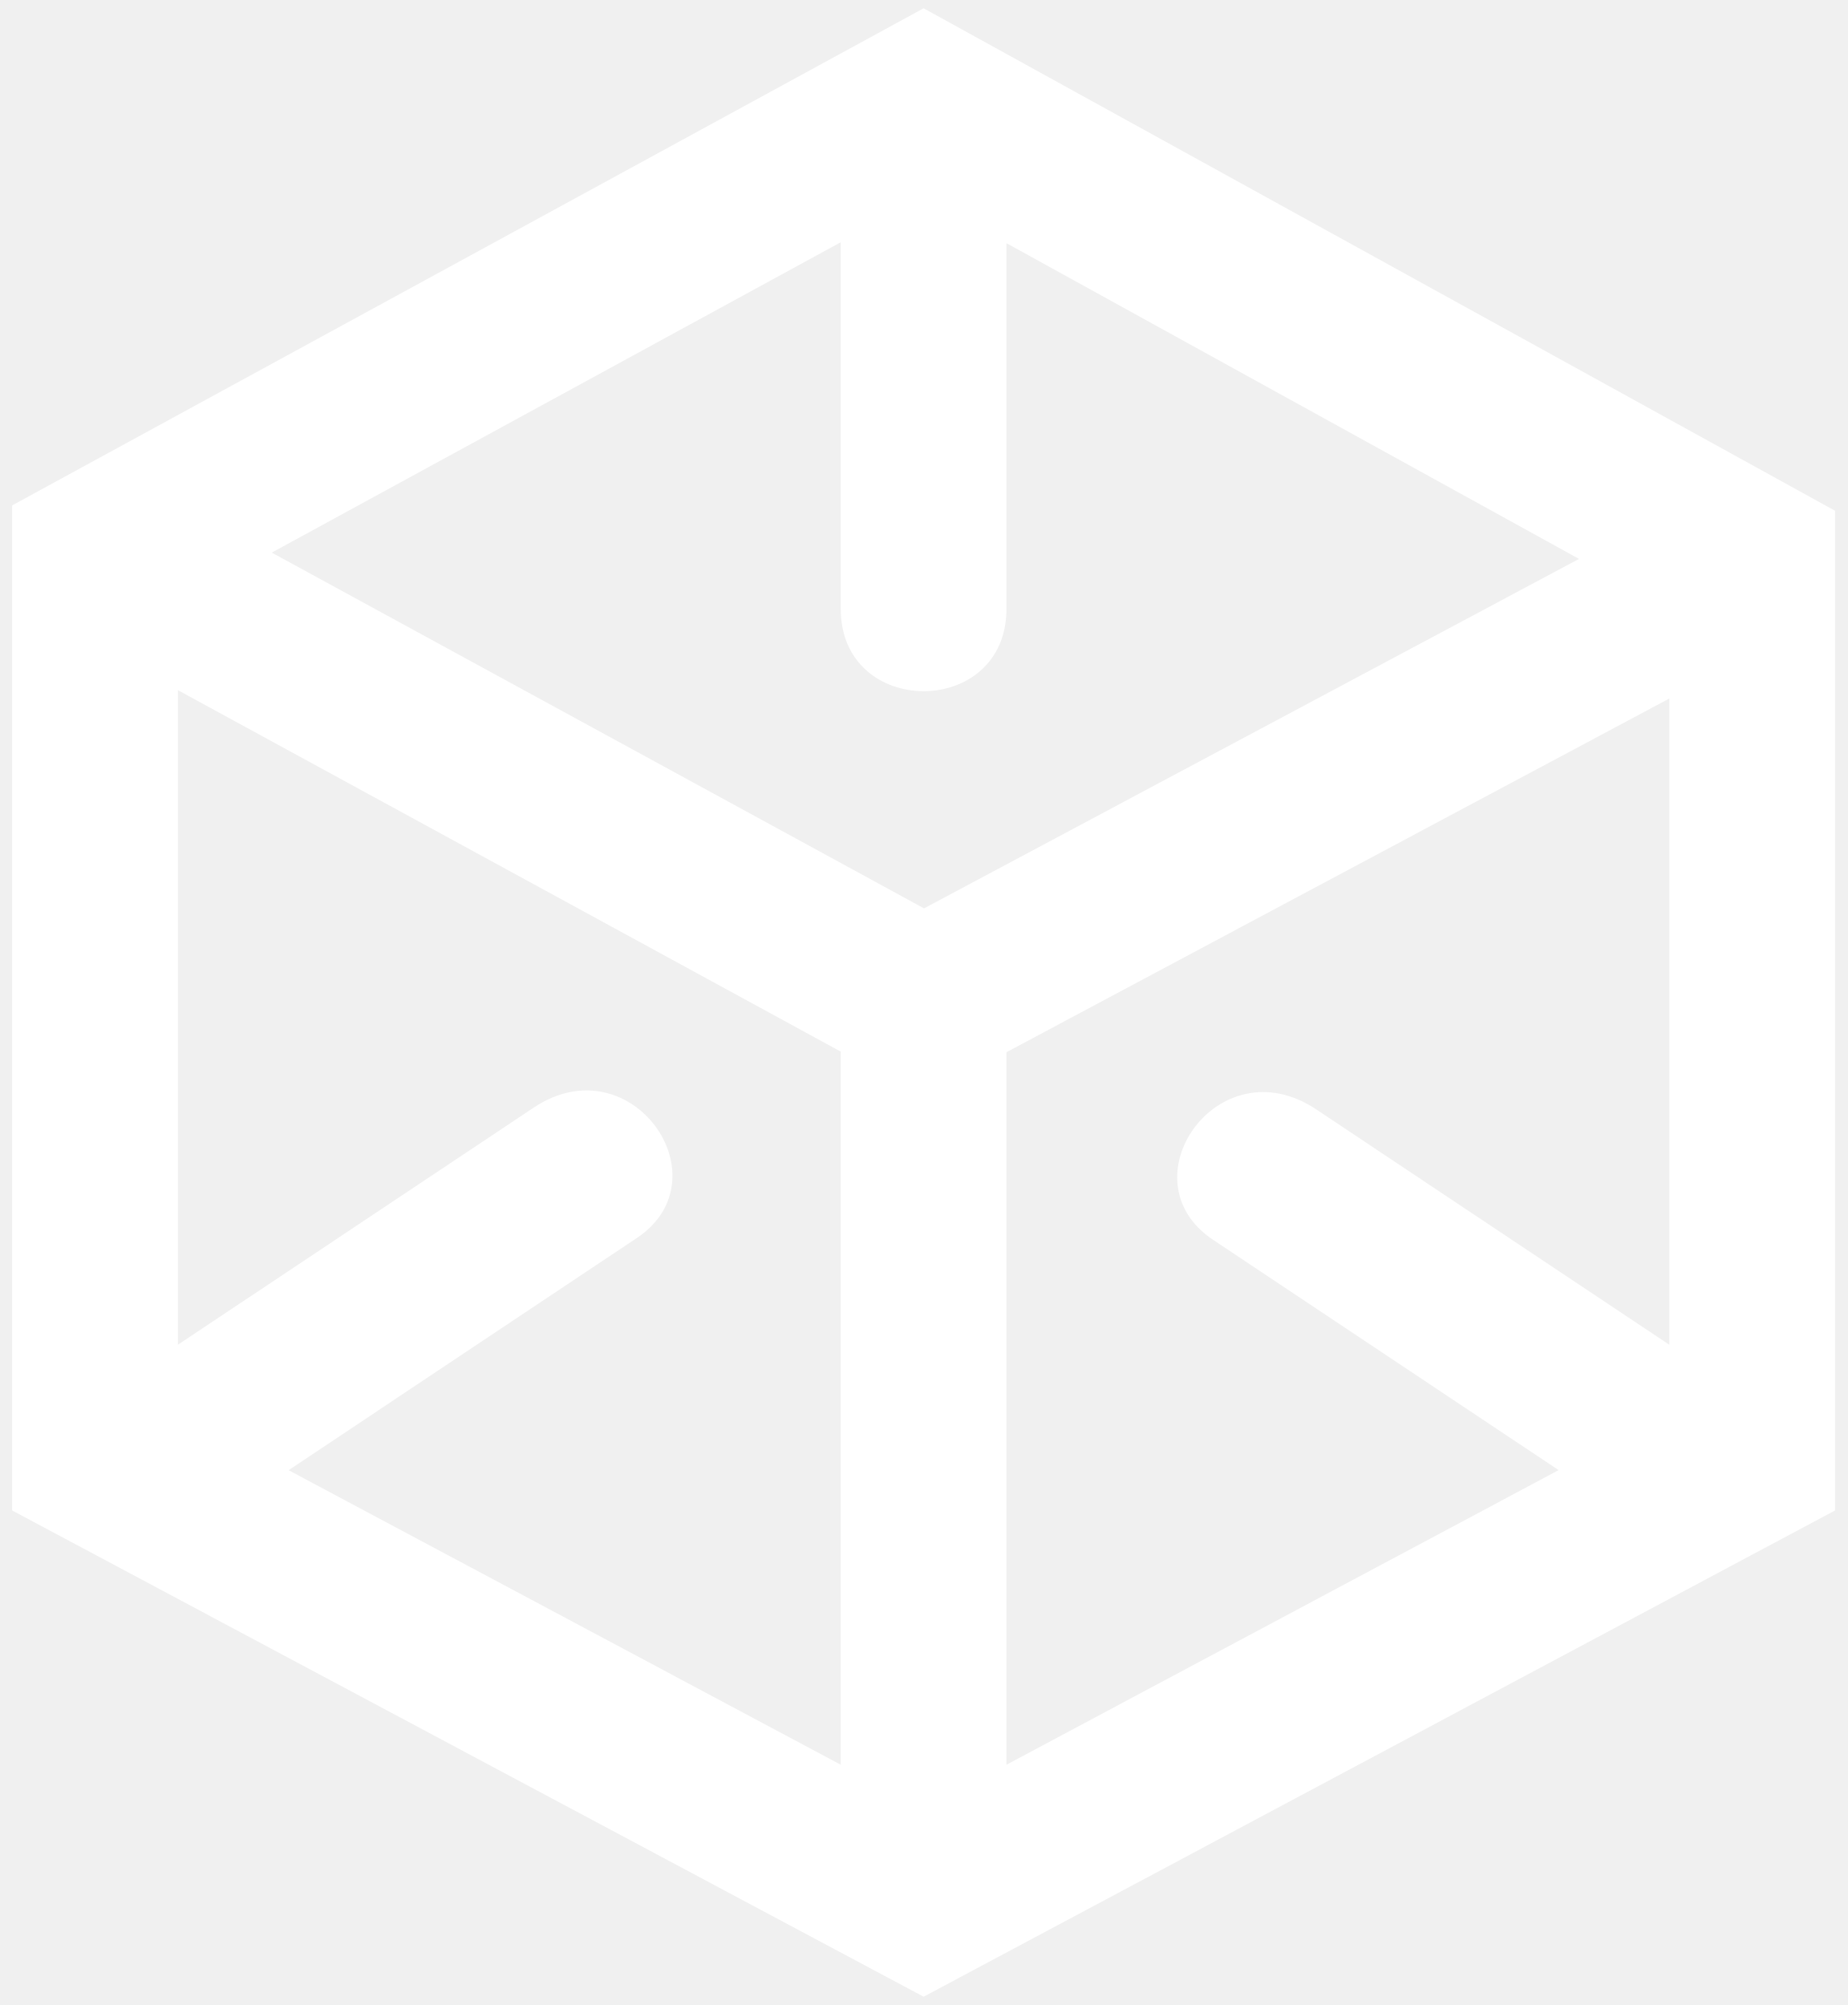
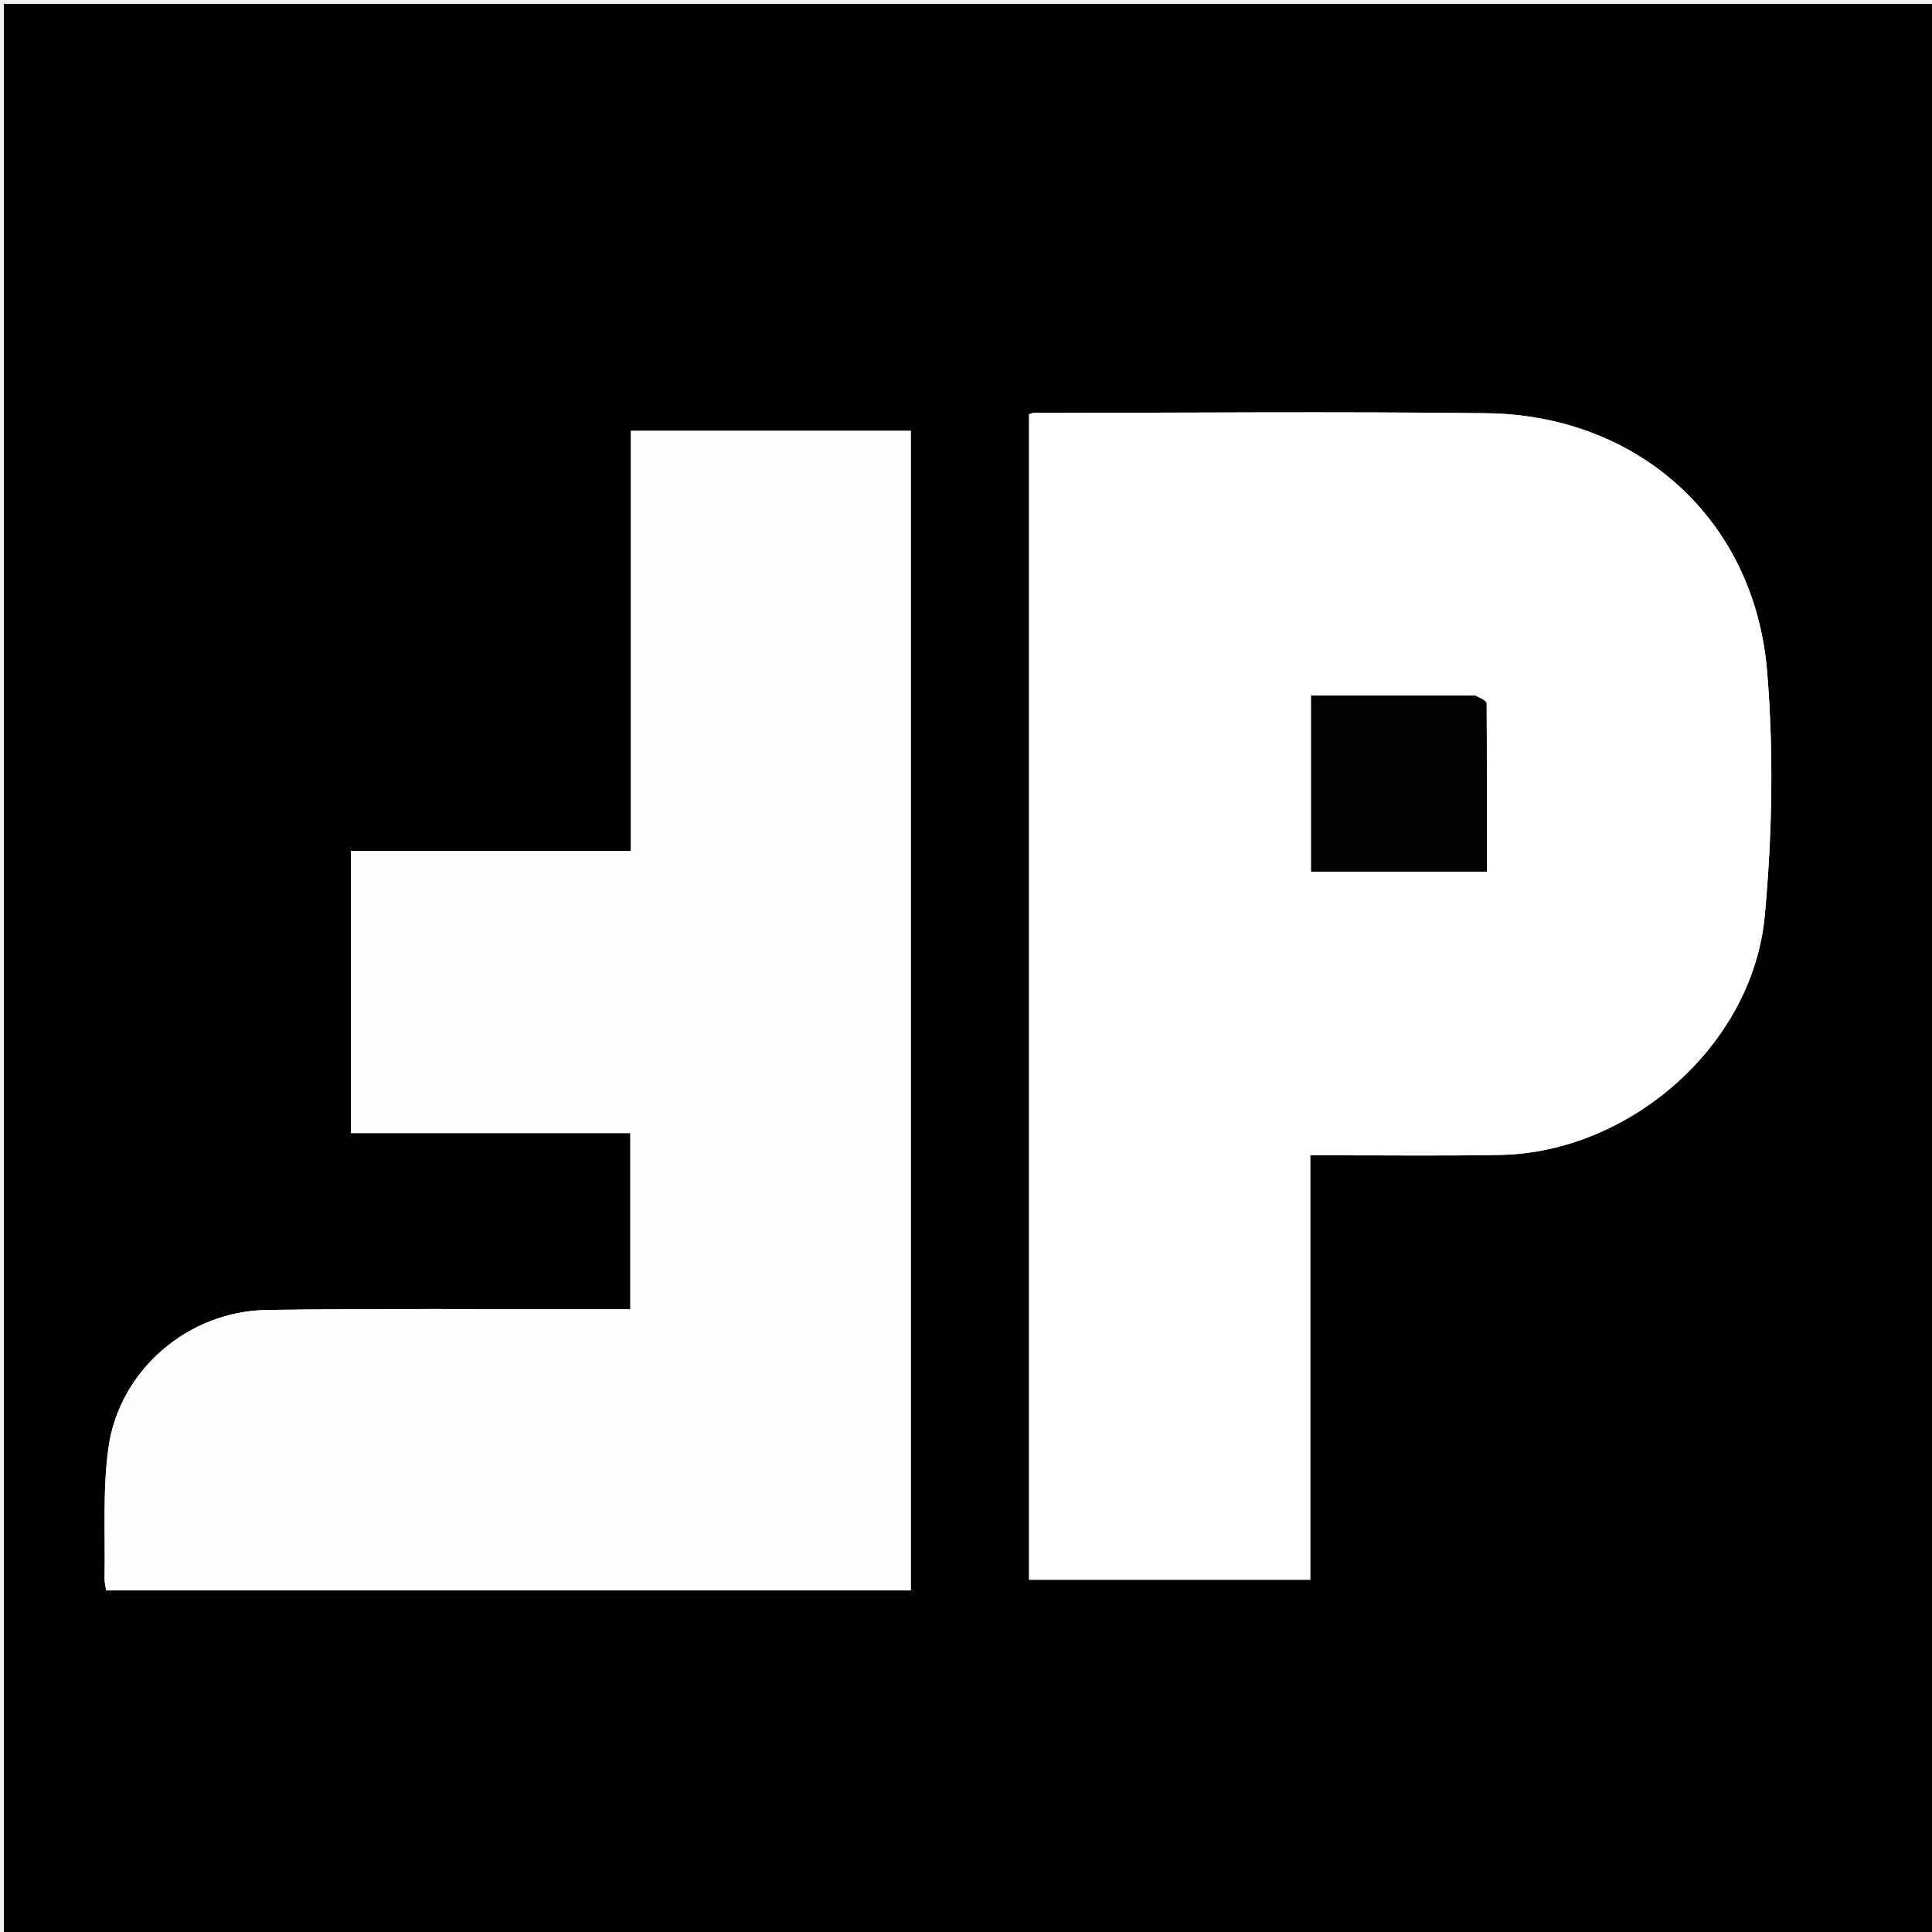
- <svg xmlns="http://www.w3.org/2000/svg" version="1.1" id="Layer_1" x="0px" y="0px" width="152px" height="165px" viewBox="0 0 152 165" enable-background="new 0 0 152 165" xml:space="preserve">
-   <path fill="#FFFFFF" d="M76,0.682L1,41.591v82.711l75,40.016l75-40.016V42.034L76,0.682z M69.182,145.227l-45.436-24.239  l28.643-19.098c7.364-4.902-0.45-16.084-8.475-10.739l-29.277,19.514v-53.87l54.545,29.748V145.227z M22.361,45.477l46.82-25.541  v30.177c0,9.02,13.636,9.027,13.636,0V20.011l47.114,25.984l-53.897,28.76L22.361,45.477z M82.818,86.591l54.545-29.107v53.182  l-29.066-19.377c-8.052-5.352-15.839,5.83-8.489,10.732l28.445,18.961l-45.436,24.245L82.818,86.591L82.818,86.591z" />
+ <svg xmlns="http://www.w3.org/2000/svg" version="1.1" id="Layer_1" x="0px" y="0px" width="100%" viewBox="0 0 500 500" enable-background="new 0 0 500 500" xml:space="preserve">
+   <path fill="#000000" opacity="1" stroke="none" d=" M317,501   C211.333,501 106.167,501 1,501   C1,334.333 1,167.667 1,1   C167.667,1 334.333,1 501,1   C501,167.667 501,334.333 501,501   C439.833,501 378.667,501 317,501  M309.5,408.836   C319.263,408.836 329.027,408.836 339.093,408.836   C339.093,371.942 339.093,335.676 339.093,299   C341.01,299 342.637,299.002 344.264,299   C358.927,298.979 373.594,299.173 388.252,298.893   C421.87,298.252 453.617,270.48 456.712,237.047   C458.654,216.071 459.059,194.672 457.321,173.698   C454.07,134.455 423.963,107.404 384.627,106.943   C345.642,106.485 306.647,106.843 267.657,106.861   C267.21,106.861 266.764,107.091 266.319,107.213   C266.319,207.738 266.319,308.115 266.319,408.836   C280.571,408.836 294.535,408.836 309.5,408.836  M213.5,111.489   C196.906,111.489 180.311,111.489 163.266,111.489   C163.266,148.068 163.266,183.957 163.266,220.219   C138.893,220.219 114.974,220.219 90.823,220.219   C90.823,244.68 90.823,268.764 90.823,293.238   C115.004,293.238 138.942,293.238 163.131,293.238   C163.131,308.534 163.131,323.439 163.131,338.83   C161.136,338.83 159.34,338.828 157.545,338.83   C128.055,338.86 98.561,338.603 69.077,339.021   C48.724,339.31 30.909,354.536 28.08,374.592   C26.511,385.716 27.295,397.172 27.064,408.48   C27.042,409.561 27.347,410.649 27.481,411.603   C97.094,411.603 166.345,411.603 235.715,411.603   C235.715,311.517 235.715,211.667 235.715,111.489   C228.451,111.489 221.475,111.489 213.5,111.489  z" />
+   <path fill="#FFFFFF" opacity="1" stroke="none" d=" M309,408.836   C294.535,408.836 280.571,408.836 266.319,408.836   C266.319,308.115 266.319,207.738 266.319,107.213   C266.764,107.091 267.21,106.861 267.657,106.861   C306.647,106.843 345.642,106.485 384.627,106.943   C423.963,107.404 454.07,134.455 457.321,173.698   C459.059,194.672 458.654,216.071 456.712,237.047   C453.617,270.48 421.87,298.252 388.252,298.893   C373.594,299.173 358.927,298.979 344.264,299   C342.637,299.002 341.01,299 339.093,299   C339.093,335.676 339.093,371.942 339.093,408.836   C329.027,408.836 319.263,408.836 309,408.836  M381.274,179.995   C367.204,179.995 353.133,179.995 339.304,179.995   C339.304,195.667 339.304,210.594 339.304,225.588   C354.51,225.588 369.421,225.588 384.82,225.588   C384.82,210.896 384.855,196.45 384.71,182.005   C384.703,181.327 383.093,180.665 381.274,179.995  z" />
+   <path fill="#FEFEFE" opacity="1" stroke="none" d=" M214,111.489   C221.475,111.489 228.451,111.489 235.715,111.489   C235.715,211.667 235.715,311.517 235.715,411.603   C166.345,411.603 97.094,411.603 27.481,411.603   C27.347,410.649 27.042,409.561 27.064,408.48   C27.295,397.172 26.511,385.716 28.08,374.592   C30.909,354.536 48.724,339.31 69.077,339.021   C98.561,338.603 128.055,338.86 157.545,338.83   C159.34,338.828 161.136,338.83 163.131,338.83   C163.131,323.439 163.131,308.534 163.131,293.238   C138.942,293.238 115.004,293.238 90.823,293.238   C90.823,268.764 90.823,244.68 90.823,220.219   C114.974,220.219 138.893,220.219 163.266,220.219   C163.266,183.957 163.266,148.068 163.266,111.489   C180.311,111.489 196.906,111.489 214,111.489  z" />
+   <path fill="#030303" opacity="1" stroke="none" d=" M381.752,179.995   C383.093,180.665 384.703,181.327 384.71,182.005   C384.855,196.45 384.82,210.896 384.82,225.588   C369.421,225.588 354.51,225.588 339.304,225.588   C339.304,210.594 339.304,195.667 339.304,179.995   C353.133,179.995 367.204,179.995 381.752,179.995  z" />
</svg>
